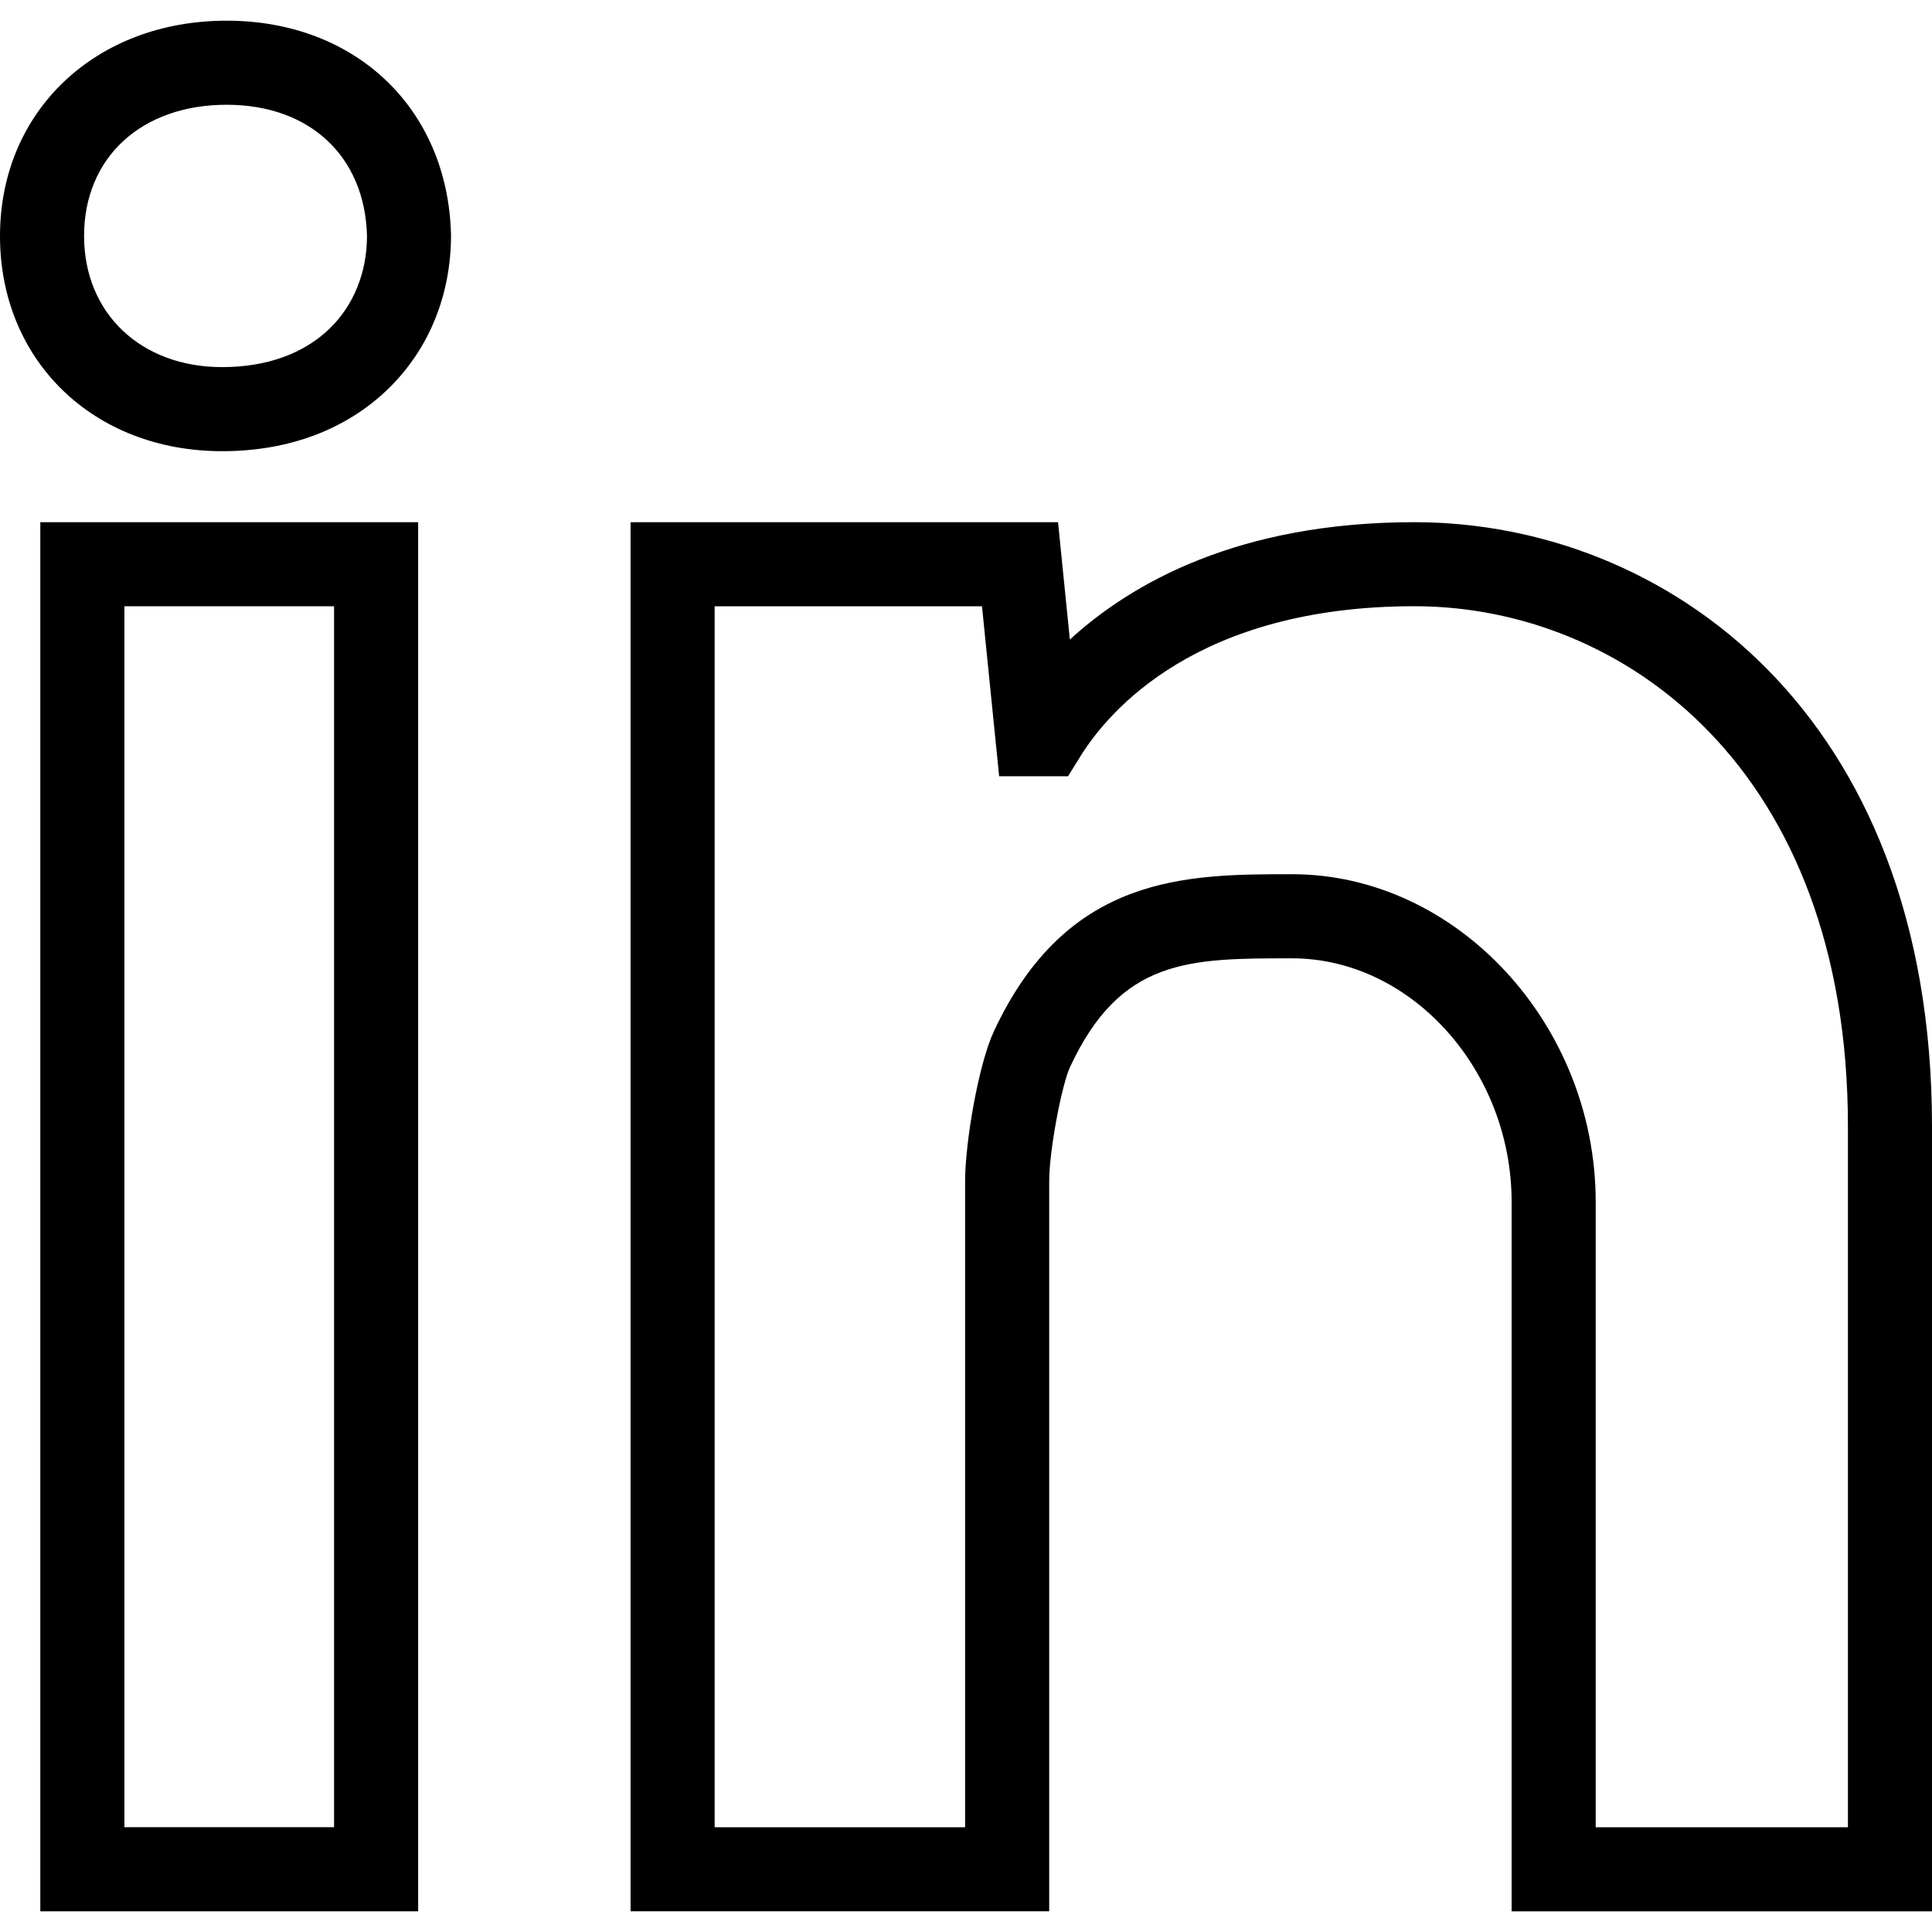
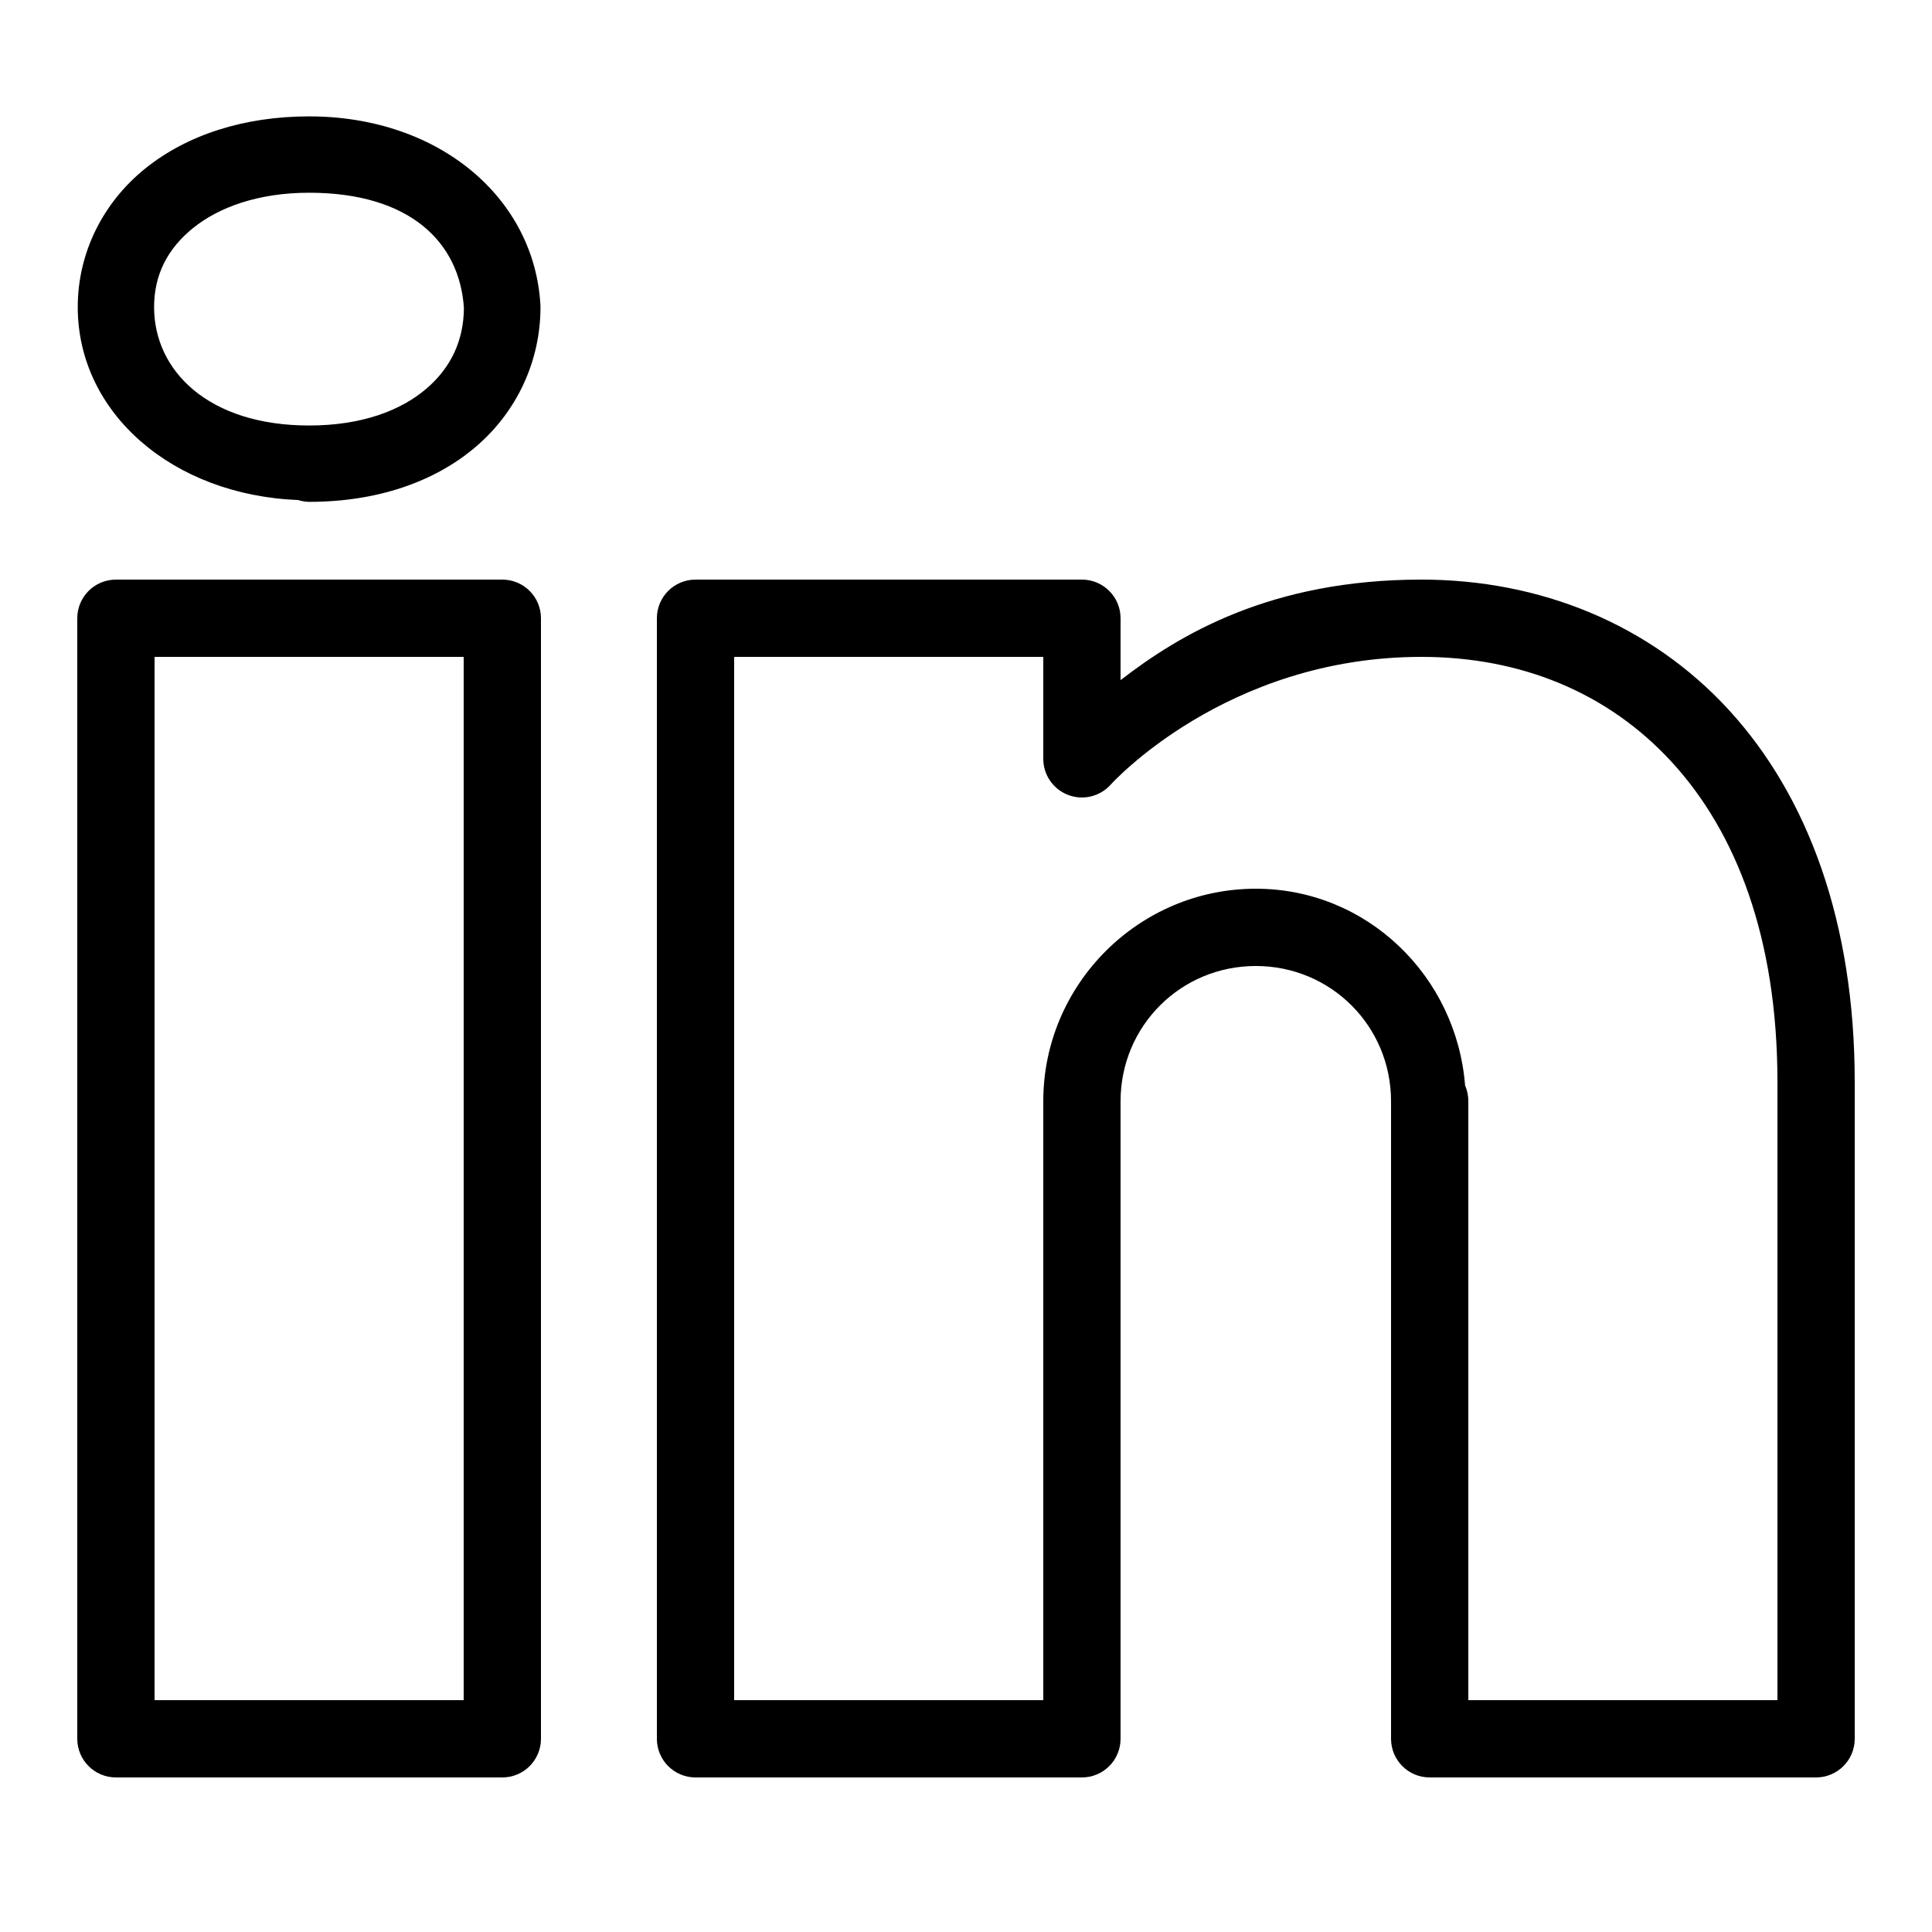
- <svg xmlns="http://www.w3.org/2000/svg" fill="#000000" height="800px" width="800px" version="1.1" id="Capa_1" viewBox="0 0 45.959 45.959" xml:space="preserve">
-   <g>
-     <g>
-       <path d="M5.392,0.492C2.268,0.492,0,2.647,0,5.614c0,2.966,2.223,5.119,5.284,5.119c1.588,0,2.956-0.515,3.957-1.489    c0.96-0.935,1.489-2.224,1.488-3.653C10.659,2.589,8.464,0.492,5.392,0.492z M7.847,7.811C7.227,8.414,6.34,8.733,5.284,8.733    C3.351,8.733,2,7.451,2,5.614c0-1.867,1.363-3.122,3.392-3.122c1.983,0,3.293,1.235,3.338,3.123    C8.729,6.477,8.416,7.256,7.847,7.811z" />
-       <path d="M0.959,45.467h8.988V12.422H0.959V45.467z M2.959,14.422h4.988v29.044H2.959V14.422z" />
-       <path d="M33.648,12.422c-4.168,0-6.72,1.439-8.198,2.792l-0.281-2.792H15v33.044h9.959V28.099c0-0.748,0.303-2.301,0.493-2.711    c1.203-2.591,2.826-2.591,5.284-2.591c2.831,0,5.223,2.655,5.223,5.797v16.874h10v-18.67    C45.959,16.92,39.577,12.422,33.648,12.422z M43.959,43.467h-6V28.593c0-4.227-3.308-7.797-7.223-7.797    c-2.512,0-5.358,0-7.099,3.75c-0.359,0.775-0.679,2.632-0.679,3.553v15.368H17V14.422h6.36l0.408,4.044h1.639l0.293-0.473    c0.667-1.074,2.776-3.572,7.948-3.572c4.966,0,10.311,3.872,10.311,12.374V43.467z" />
-     </g>
-   </g>
+ <svg xmlns="http://www.w3.org/2000/svg" viewBox="0 0 50 50" width="50px" height="50px">
+   <path d="M 8 3.012 C 6.313 3.012 4.835 3.492 3.754 4.365 C 2.672 5.239 2.012 6.533 2.012 7.947 C 2.012 10.691 4.469 12.814 7.717 12.941 A 0.988 0.988 0 0 0 8 12.988 C 9.754 12.988 11.246 12.474 12.312 11.564 C 13.379 10.655 13.988 9.343 13.988 7.947 A 0.988 0.988 0 0 0 13.986 7.893 C 13.832 5.132 11.375 3.012 8 3.012 z M 8 4.988 C 10.609 4.988 11.896 6.269 12.006 7.973 C 11.999 8.805 11.677 9.512 11.031 10.062 C 10.379 10.619 9.371 11.012 8 11.012 C 5.398 11.012 3.988 9.599 3.988 7.947 C 3.988 7.121 4.328 6.442 4.996 5.902 C 5.665 5.362 6.687 4.988 8 4.988 z M 3 15 A 1 1 0 0 0 2 16 L 2 45 A 1 1 0 0 0 3 46 L 13 46 A 1 1 0 0 0 14 45 L 14 35.664 L 14 16 A 1 1 0 0 0 13 15 L 3 15 z M 18 15 A 1 1 0 0 0 17 16 L 17 45 A 1 1 0 0 0 18 46 L 28 46 A 1 1 0 0 0 29 45 L 29 29 L 29 28.75 L 29 28.5 C 29 26.556 30.556 25 32.5 25 C 34.444 25 36 26.556 36 28.5 L 36 45 A 1 1 0 0 0 37 46 L 47 46 A 1 1 0 0 0 48 45 L 48 28 C 48 23.873 46.788 20.604 44.744 18.375 C 42.7 16.146 39.849 15 36.787 15 C 32.883 15 30.522 16.426 29 17.602 L 29 16 A 1 1 0 0 0 28 15 L 18 15 z M 4 17 L 12 17 L 12 35.664 L 12 44 L 4 44 L 4 17 z M 19 17 L 27 17 L 27 19.639 A 1 1 0 0 0 28.744 20.307 C 28.744 20.307 31.71 17 36.787 17 C 39.36 17 41.616 17.922 43.27 19.727 C 44.924 21.531 46 24.262 46 28 L 46 44 L 38 44 L 38 28.5 A 1 1 0 0 0 37.916 28.09 C 37.694 25.264 35.38 23 32.5 23 C 29.474 23 27 25.474 27 28.5 L 27 28.75 L 27 29 L 27 44 L 19 44 L 19 17 z" />
</svg>
